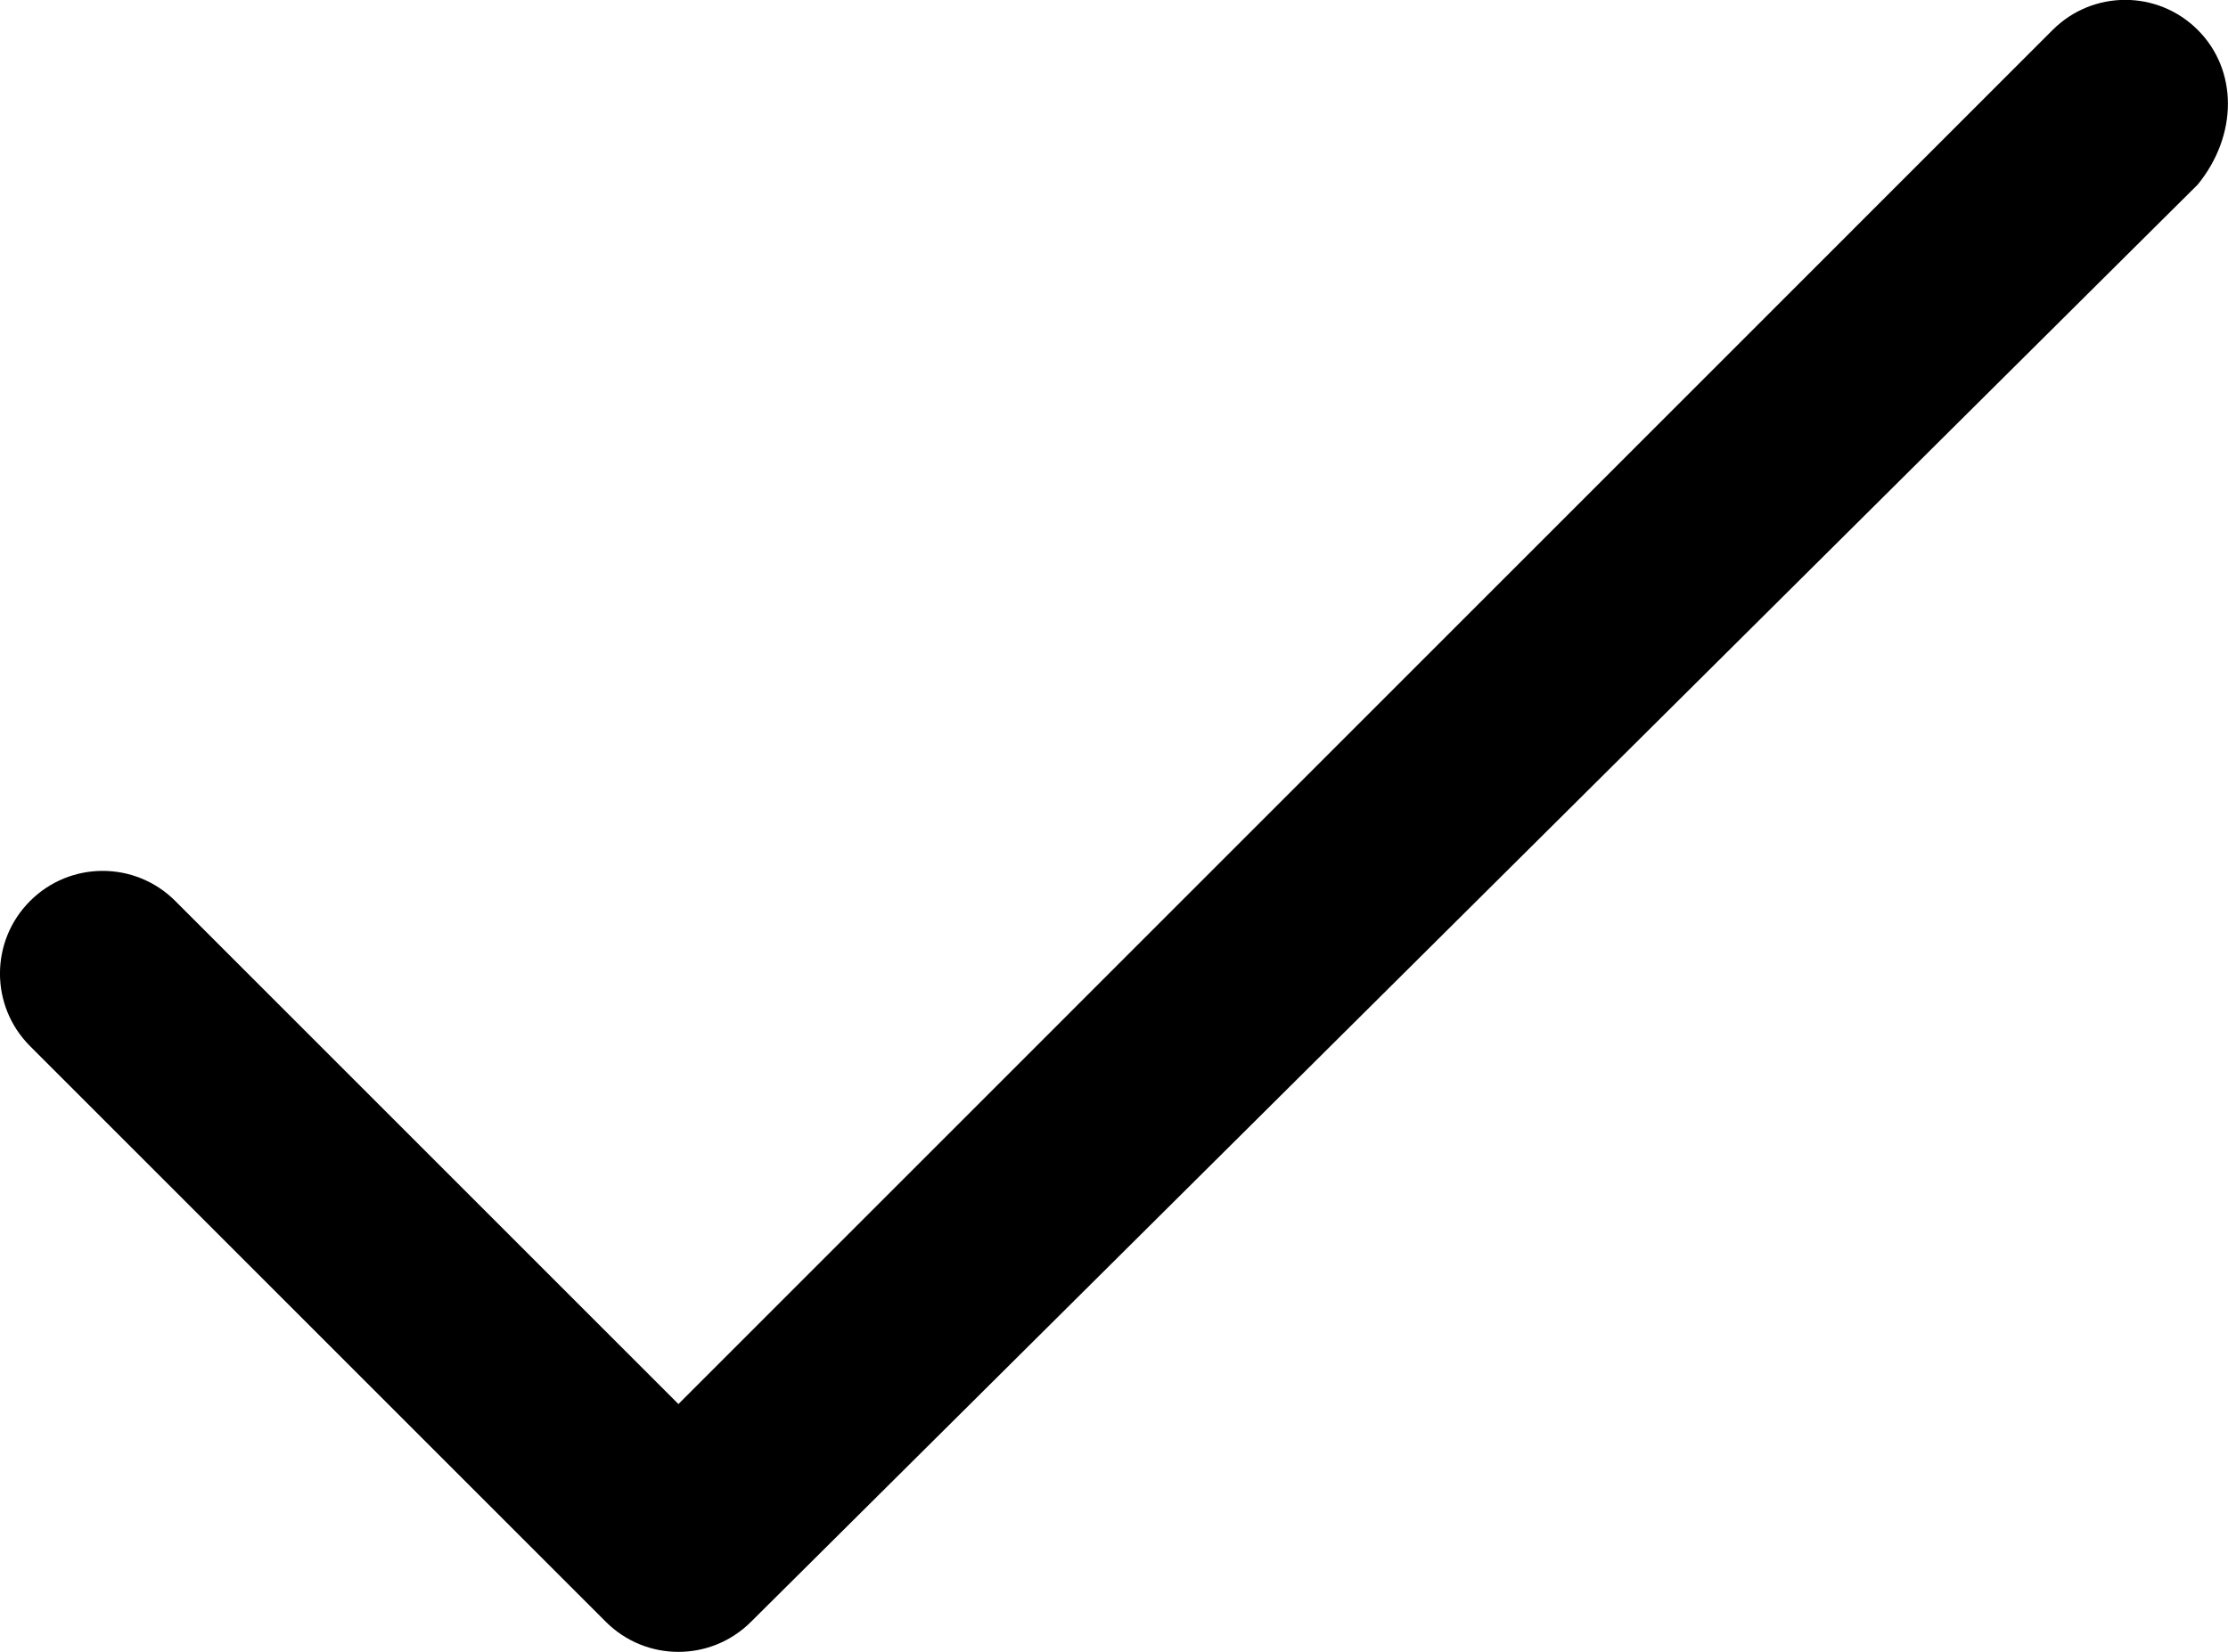
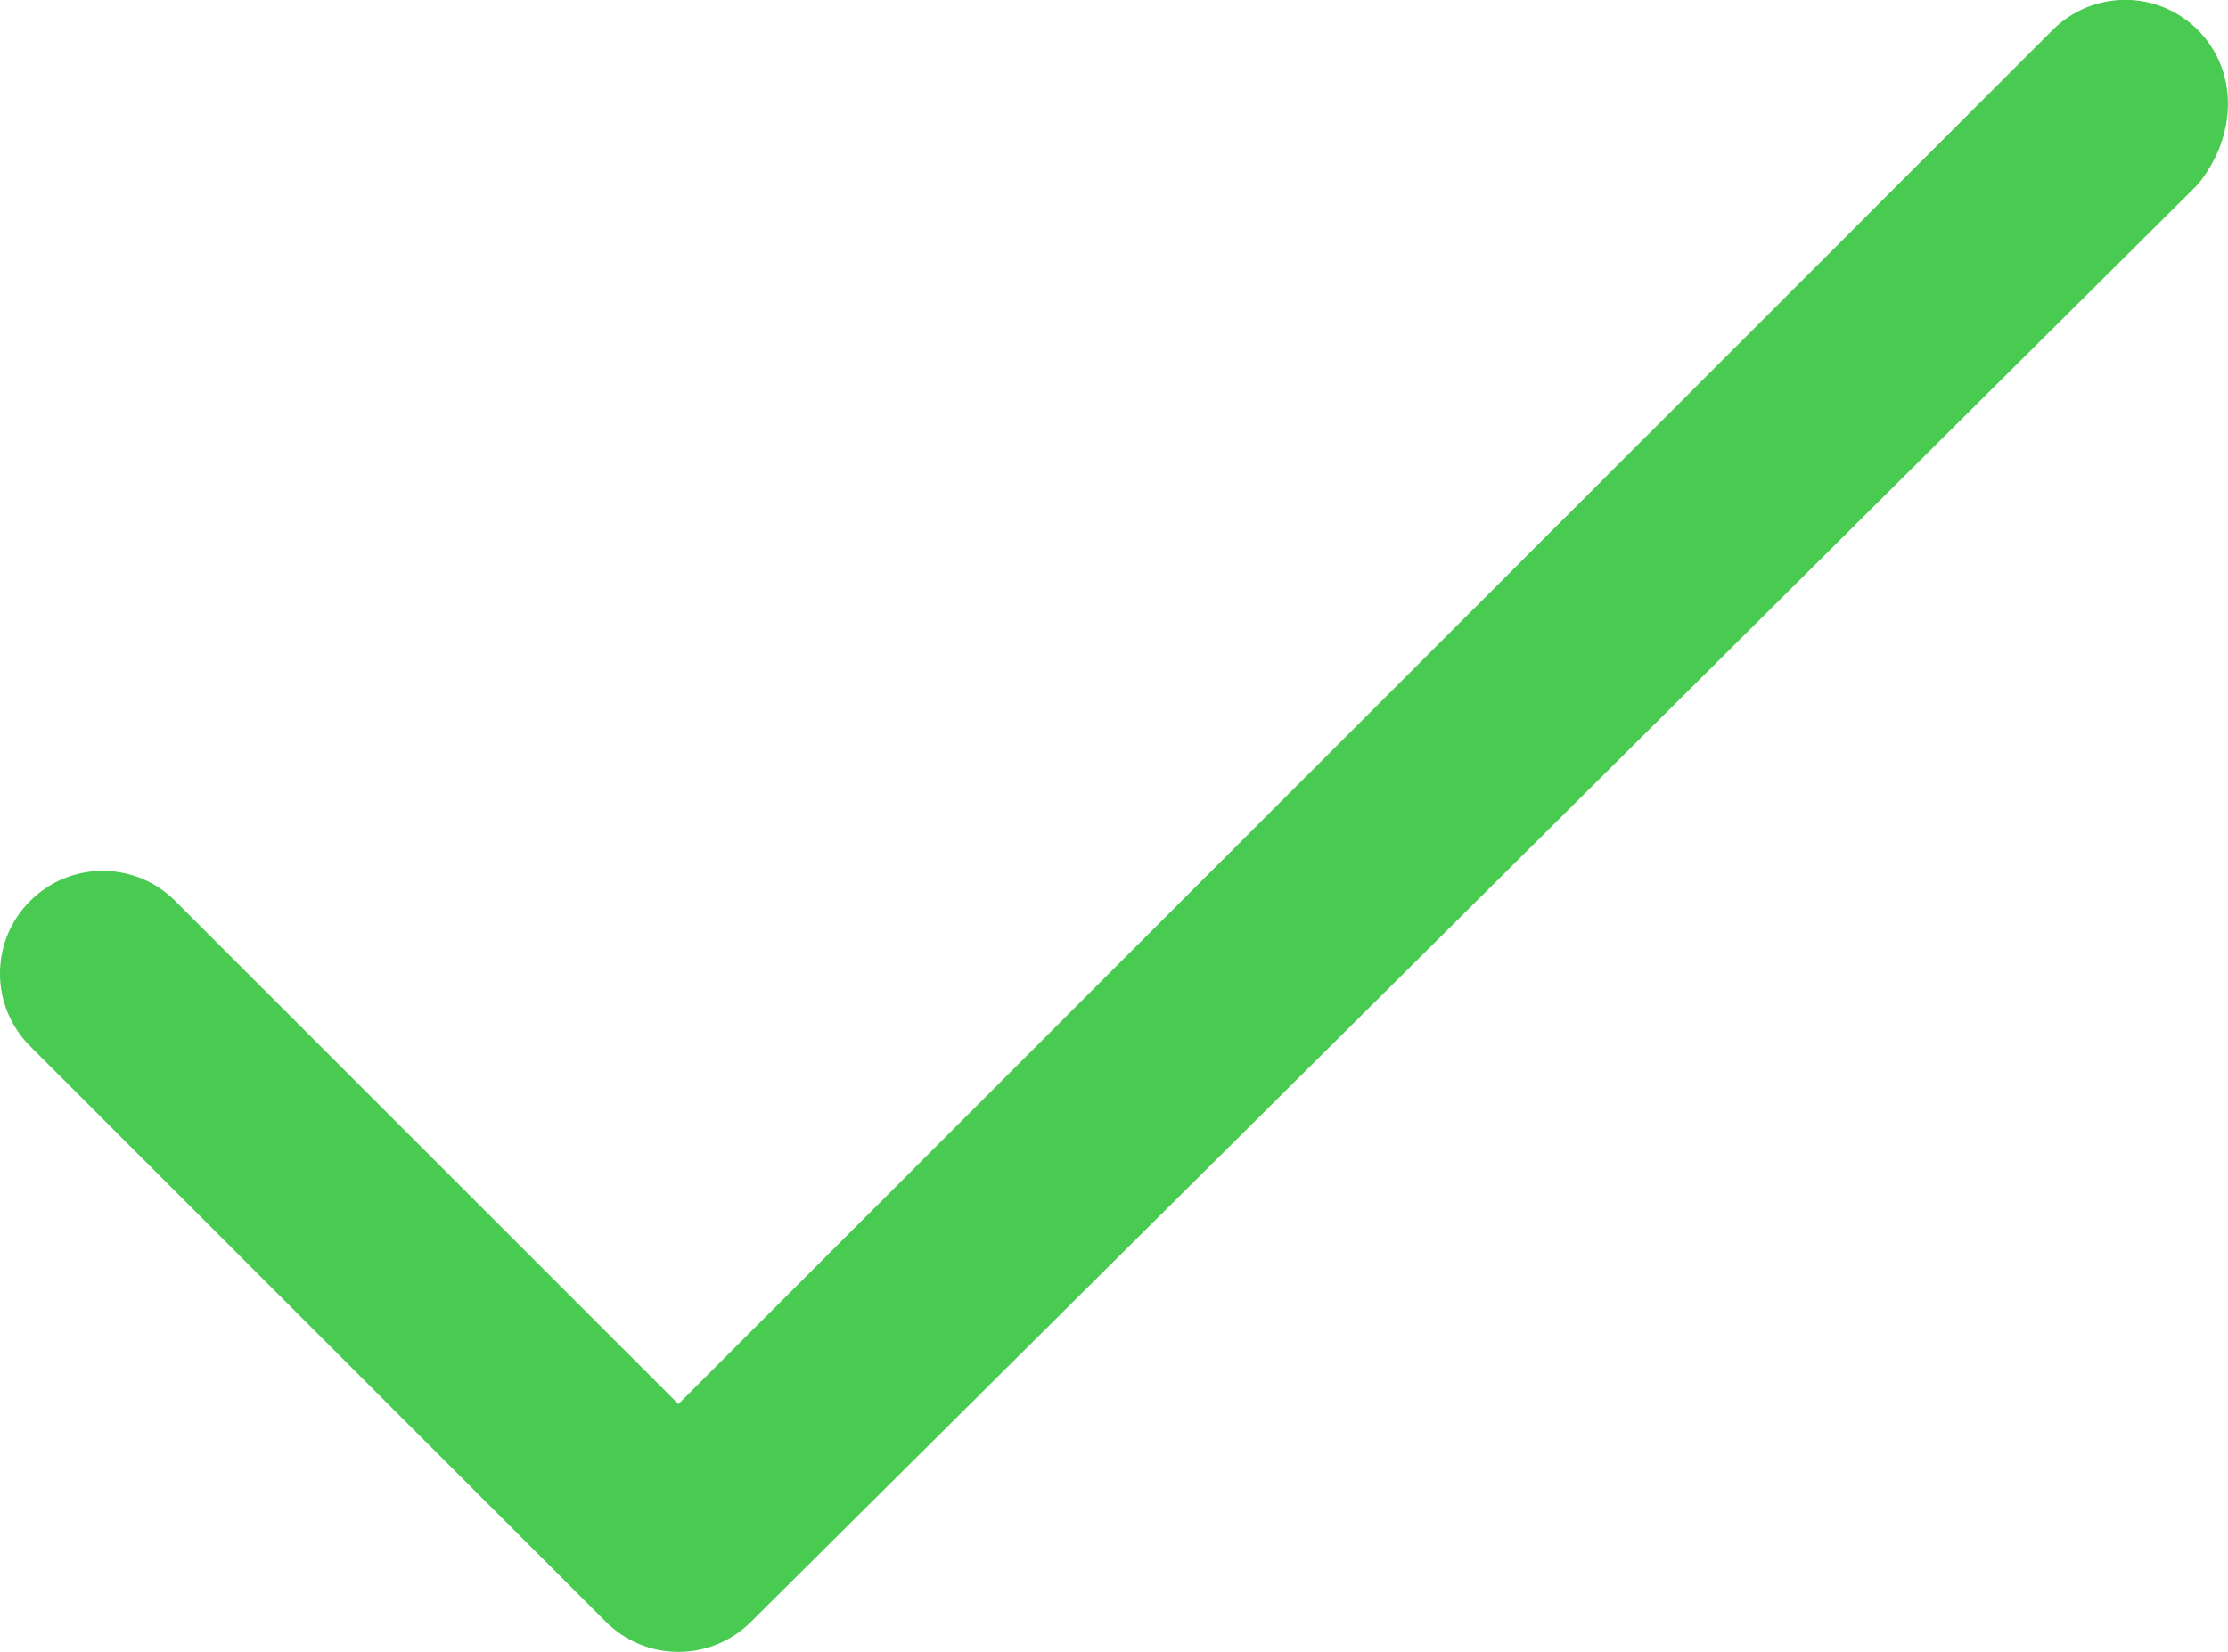
<svg xmlns="http://www.w3.org/2000/svg" version="1.0" id="Layer_1" x="0px" y="0px" width="21.698px" height="16.09px" viewBox="-82.357 4.875 21.698 16.09" enable-background="new -82.357 4.875 21.698 16.09" xml:space="preserve">
-   <path d="M-60.953,5.167c-0.391-0.391-1.023-0.391-1.414,0L-75.75,18.551l-4.9-4.9c-0.391-0.391-1.023-0.391-1.414,0 s-0.391,1.023,0,1.414l5.607,5.607c0.195,0.195,0.451,0.293,0.707,0.293s0.512-0.098,0.707-0.293l14.09-14.0 C-60.562,6.191-60.562,5.558-60.953,5.167z" />
+   <path fill="#49ca50" d="M-60.953,5.167c-0.391-0.391-1.023-0.391-1.414,0L-75.75,18.551l-4.9-4.9c-0.391-0.391-1.023-0.391-1.414,0 s-0.391,1.023,0,1.414l5.607,5.607c0.195,0.195,0.451,0.293,0.707,0.293s0.512-0.098,0.707-0.293l14.09-14.0 C-60.562,6.191-60.562,5.558-60.953,5.167z" />
</svg>
